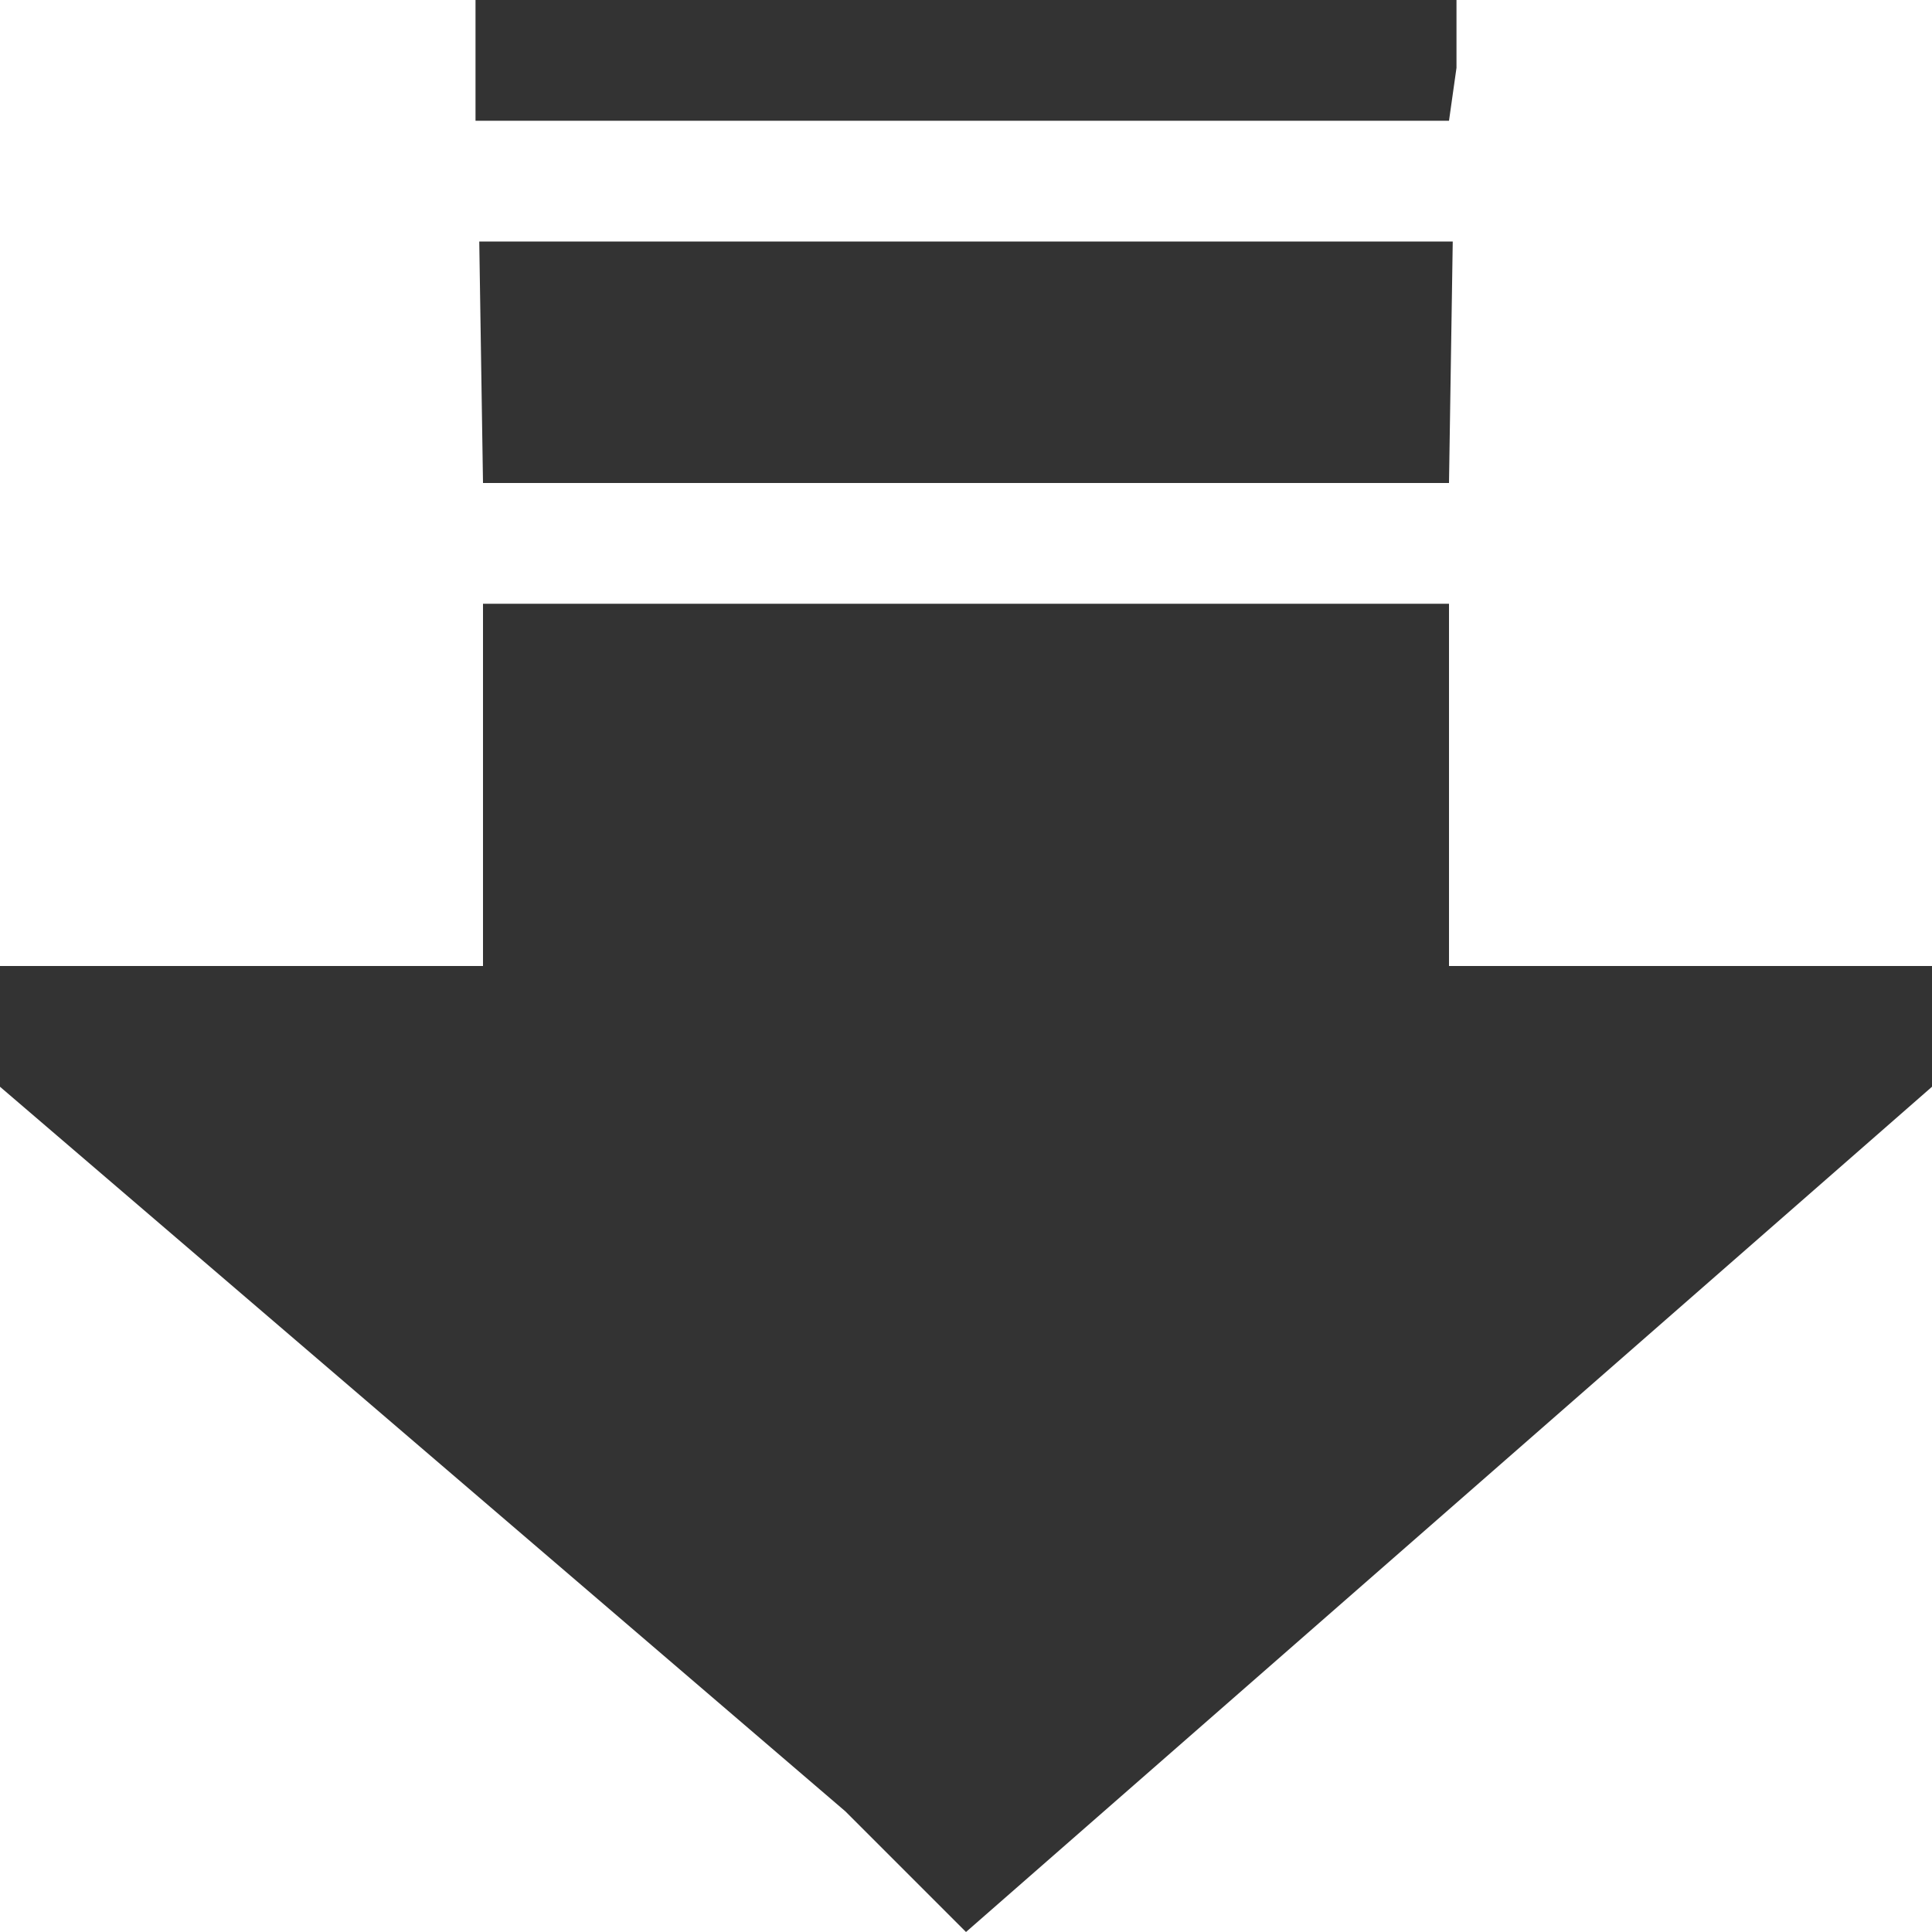
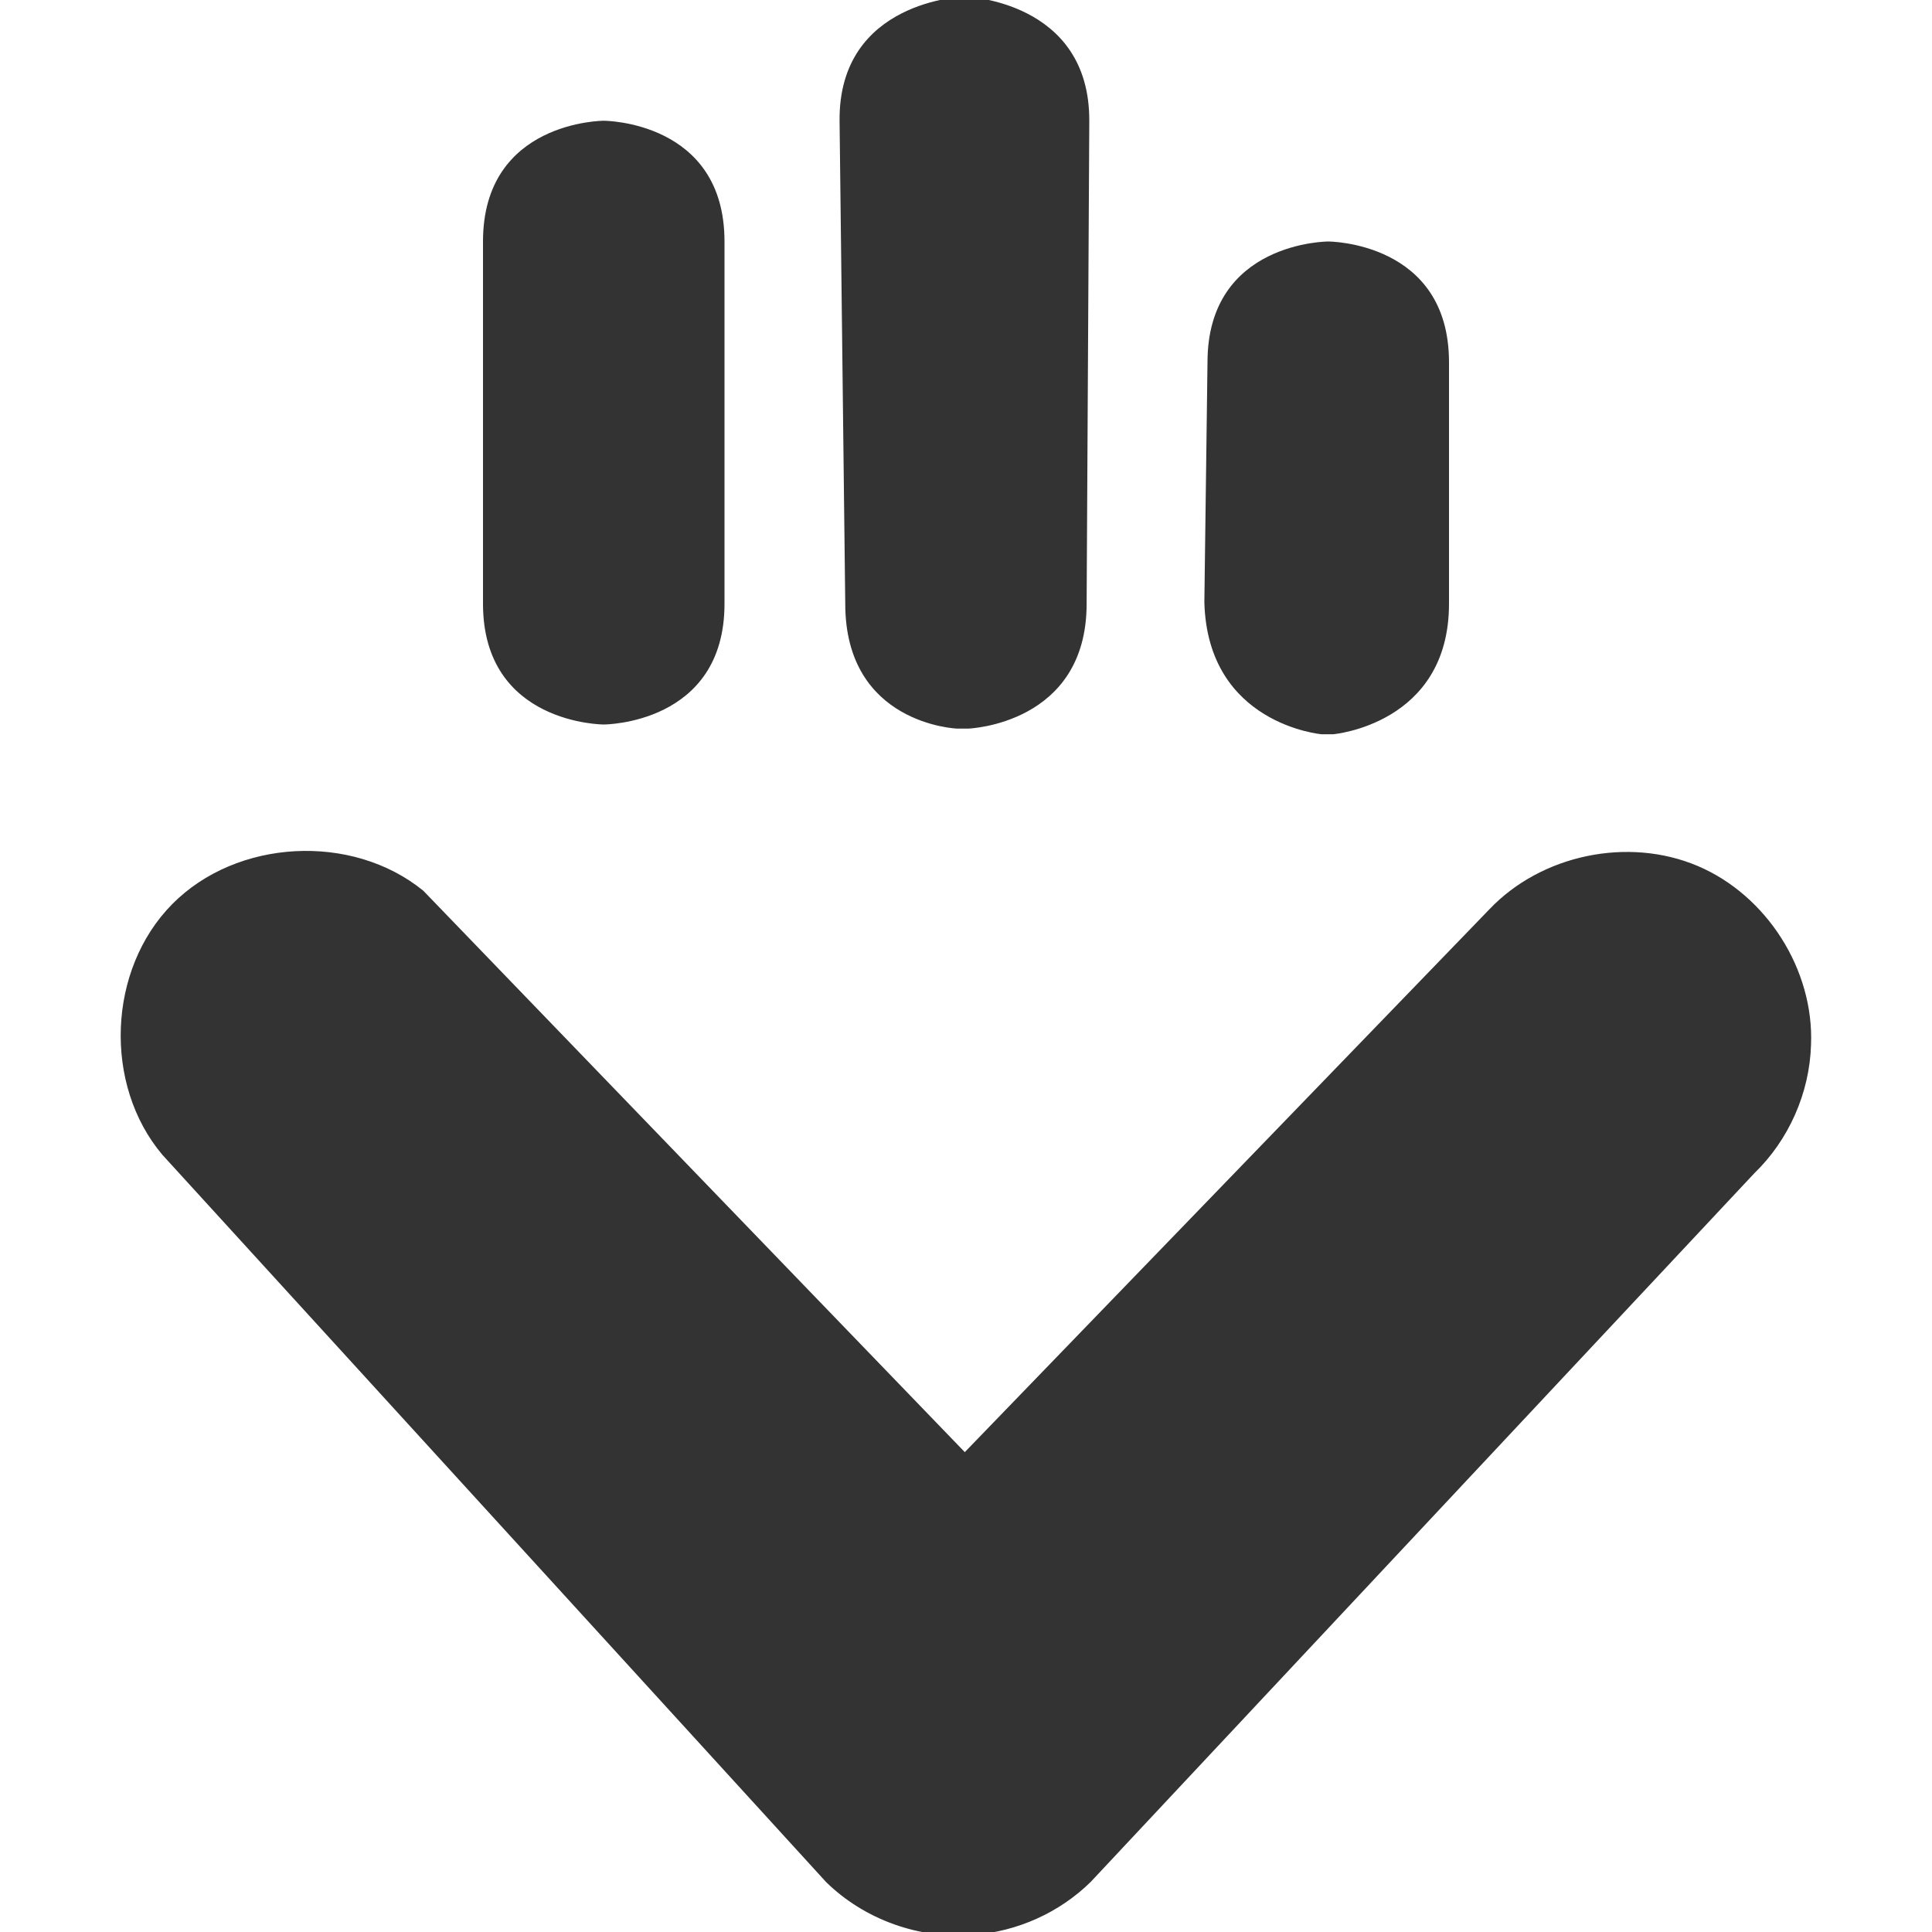
<svg xmlns="http://www.w3.org/2000/svg" xmlns:xlink="http://www.w3.org/1999/xlink" width="16" height="16" id="svg2" version="1.1">
  <defs id="defs4">
    <radialGradient r="10.625" gradientTransform="matrix(2.9176,0,0,0.98823,-150.72,48.929)" cx="62.625" cy="4.625" gradientUnits="userSpaceOnUse" id="radialGradient5550">
      <stop style="stop-color:#000000;stop-opacity:0;" offset="0" id="stop5552" />
      <stop id="stop5556" offset="0.825" style="stop-color:#000000;stop-opacity:0;" />
      <stop offset="1" style="stop-color:#000000;stop-opacity:1;" id="stop5554" />
    </radialGradient>
    <radialGradient id="radialGradient4018" gradientUnits="userSpaceOnUse" cy="4.625" cx="62.625" gradientTransform="matrix(2.9176,0,0,0.98823,-150.72,48.929)" r="10.625">
      <stop id="stop4020" offset="0" style="stop-color:#000000;stop-opacity:0;" />
      <stop id="stop4022" style="stop-color:#000000;stop-opacity:1;" offset="1" />
    </radialGradient>
    <linearGradient id="linearGradient4554">
      <stop id="stop4556" offset="0" style="stop-color:#b7d8d6;stop-opacity:1;" />
      <stop id="stop4558" offset="1" style="stop-color:#6094a5;stop-opacity:1;" />
    </linearGradient>
    <linearGradient id="linearGradient4498" y2="3.082" gradientUnits="userSpaceOnUse" x2="18.379" gradientTransform="matrix(1.2534,0,0,1.2534,1.9192,3.9192)" y1="44.98" x1="18.379">
      <stop id="stop4500" style="stop-color:#6a241f;stop-opacity:1;" offset="0" />
      <stop id="stop4502" style="stop-color:#c2404a;stop-opacity:1;" offset="1" />
    </linearGradient>
    <linearGradient id="linearGradient3952">
      <stop id="stop3954" offset="0" style="stop-color:#f4d65b;stop-opacity:1;" />
      <stop id="stop3956" offset="1" style="stop-color:#967930;stop-opacity:1;" />
    </linearGradient>
    <linearGradient id="linearGradient6201">
      <stop style="stop-color:#ffffff;stop-opacity:1;" offset="0" id="stop6203" />
      <stop style="stop-color:#ebebeb;stop-opacity:1;" offset="1" id="stop6205" />
    </linearGradient>
    <linearGradient id="linearGradient6193">
      <stop style="stop-color:#77b8b4;stop-opacity:1;" offset="0" id="stop6195" />
      <stop style="stop-color:#015f7c;stop-opacity:1;" offset="1" id="stop6197" />
    </linearGradient>
    <linearGradient id="linearGradient4083">
      <stop style="stop-color:#656565;stop-opacity:1;" offset="0" id="stop4085" />
      <stop style="stop-color:#ffffff;stop-opacity:1;" offset="1" id="stop4087" />
    </linearGradient>
    <linearGradient x1="63.397" y1="-12.489" gradientTransform="matrix(2.8014,0,0,2.8014,-142.25,43.835)" x2="63.397" gradientUnits="userSpaceOnUse" y2="5.468" id="linearGradient2499">
      <stop offset="0" style="stop-color:#fff" id="stop4875" />
      <stop offset="1" style="stop-color:#fff;stop-opacity:0" id="stop4877" />
    </linearGradient>
    <radialGradient r="20.397" gradientTransform="matrix(0,2.9914,-3.9485,0,47.755,-64.903)" cx="23.896" cy="3.99" gradientUnits="userSpaceOnUse" id="radialGradient2502">
      <stop offset="0" style="stop-color:#8badea" id="stop2778" />
      <stop offset=".262" style="stop-color:#6396cd" id="stop2780" />
      <stop offset=".661" style="stop-color:#3b7caf" id="stop2782" />
      <stop offset="1" style="stop-color:#194c70" id="stop2784" />
    </radialGradient>
    <linearGradient x1="18.379" y1="44.98" gradientTransform="matrix(1.2534,0,0,1.2534,1.9192,3.9192)" x2="18.379" gradientUnits="userSpaceOnUse" y2="3.082" id="linearGradient2504">
      <stop offset="0" style="stop-color:#1f4b6a" id="stop2788" />
      <stop offset="1" style="stop-color:#4083c2" id="stop2790" />
    </linearGradient>
    <radialGradient r="10.625" gradientTransform="matrix(2.9176,0,0,0.98823,-150.72,48.929)" cx="62.625" cy="4.625" gradientUnits="userSpaceOnUse" id="radialGradient2507">
      <stop offset="0" id="stop8840" />
      <stop offset="1" style="stop-opacity:0" id="stop8842" />
    </radialGradient>
    <linearGradient xlink:href="#linearGradient6201" id="linearGradient6207" x1="64" y1="944.023" x2="64" y2="1033.927" gradientUnits="userSpaceOnUse" gradientTransform="matrix(0.7320353,0,0,0.7320353,17.53217,261.7394)" />
    <linearGradient xlink:href="#linearGradient6201-3" id="linearGradient4309-5" x1="42" y1="988.029" x2="97" y2="988.029" gradientUnits="userSpaceOnUse" gradientTransform="matrix(0.8971962,0,0,0.8971962,0.4205621,107.2398)" />
    <linearGradient id="linearGradient6201-3">
      <stop style="stop-color:#ffffff;stop-opacity:1;" offset="0" id="stop6203-0" />
      <stop style="stop-color:#ebebeb;stop-opacity:1;" offset="1" id="stop6205-9" />
    </linearGradient>
    <linearGradient id="linearGradient6201-39">
      <stop style="stop-color:#ffffff;stop-opacity:1;" offset="0" id="stop6203-6" />
      <stop style="stop-color:#ebebeb;stop-opacity:1;" offset="1" id="stop6205-7" />
    </linearGradient>
    <linearGradient id="linearGradient6201-9">
      <stop style="stop-color:#ffffff;stop-opacity:1;" offset="0" id="stop6203-1" />
      <stop style="stop-color:#ebebeb;stop-opacity:1;" offset="1" id="stop6205-0" />
    </linearGradient>
    <linearGradient xlink:href="#linearGradient3952-8" id="linearGradient6199-8" x1="19.445" y1="926.362" x2="74.706" y2="1043.362" gradientUnits="userSpaceOnUse" />
    <linearGradient id="linearGradient3952-8">
      <stop id="stop3954-4" offset="0" style="stop-color:#f4d65b;stop-opacity:1;" />
      <stop id="stop3956-7" offset="1" style="stop-color:#967930;stop-opacity:1;" />
    </linearGradient>
    <linearGradient xlink:href="#linearGradient3952-8" id="linearGradient6243-7" x1="-15" y1="893.362" x2="74.706" y2="1043.362" gradientUnits="userSpaceOnUse" />
    <linearGradient id="linearGradient3091">
      <stop id="stop3093" offset="0" style="stop-color:#f4d65b;stop-opacity:1;" />
      <stop id="stop3095" offset="1" style="stop-color:#967930;stop-opacity:1;" />
    </linearGradient>
    <linearGradient xlink:href="#linearGradient3952-7" id="linearGradient6199-0" x1="19.445" y1="926.362" x2="74.706" y2="1043.362" gradientUnits="userSpaceOnUse" />
    <linearGradient id="linearGradient3952-7">
      <stop id="stop3954-3" offset="0" style="stop-color:#f4d65b;stop-opacity:1;" />
      <stop id="stop3956-8" offset="1" style="stop-color:#967930;stop-opacity:1;" />
    </linearGradient>
    <linearGradient xlink:href="#linearGradient3952-7" id="linearGradient6243-8" x1="-15" y1="893.362" x2="74.706" y2="1043.362" gradientUnits="userSpaceOnUse" />
    <linearGradient id="linearGradient3921">
      <stop id="stop3923" offset="0" style="stop-color:#f4d65b;stop-opacity:1;" />
      <stop id="stop3925" offset="1" style="stop-color:#967930;stop-opacity:1;" />
    </linearGradient>
    <linearGradient xlink:href="#linearGradient3952-8-5" id="linearGradient3902-7" gradientUnits="userSpaceOnUse" gradientTransform="translate(0.01587145,2e-5)" x1="55.445" y1="956.362" x2="74.706" y2="1043.362" />
    <linearGradient id="linearGradient3952-8-5">
      <stop id="stop3954-4-9" offset="0" style="stop-color:#f4d65b;stop-opacity:1;" />
      <stop id="stop3956-7-4" offset="1" style="stop-color:#967930;stop-opacity:1;" />
    </linearGradient>
    <linearGradient xlink:href="#linearGradient3952-8-5" id="linearGradient3904-3" gradientUnits="userSpaceOnUse" gradientTransform="translate(0.01587145,2e-5)" x1="-15" y1="893.362" x2="74.706" y2="1043.362" />
    <linearGradient id="linearGradient3974">
      <stop id="stop3976" offset="0" style="stop-color:#f4d65b;stop-opacity:1;" />
      <stop id="stop3978" offset="1" style="stop-color:#967930;stop-opacity:1;" />
    </linearGradient>
    <linearGradient xlink:href="#linearGradient3952-6" id="linearGradient6199-7" x1="19.445" y1="926.362" x2="74.706" y2="1043.362" gradientUnits="userSpaceOnUse" />
    <linearGradient id="linearGradient3952-6">
      <stop id="stop3954-35" offset="0" style="stop-color:#f4d65b;stop-opacity:1;" />
      <stop id="stop3956-5" offset="1" style="stop-color:#967930;stop-opacity:1;" />
    </linearGradient>
    <linearGradient xlink:href="#linearGradient3952-6" id="linearGradient6243-0" x1="-15" y1="893.362" x2="74.706" y2="1043.362" gradientUnits="userSpaceOnUse" />
    <linearGradient id="linearGradient4039">
      <stop id="stop4041" offset="0" style="stop-color:#f4d65b;stop-opacity:1;" />
      <stop id="stop4043" offset="1" style="stop-color:#967930;stop-opacity:1;" />
    </linearGradient>
    <radialGradient xlink:href="#linearGradient3952-8-5-3" id="radialGradient4014-0" cx="61.187" cy="1039.32" fx="60.48" fy="986.402" r="61.016" gradientTransform="matrix(0.6475618,-0.1595092,0.1316181,0.5343321,-145.8032,494.8308)" gradientUnits="userSpaceOnUse" />
    <linearGradient id="linearGradient3952-8-5-3">
      <stop id="stop3954-4-9-6" offset="0" style="stop-color:#f4d65b;stop-opacity:1;" />
      <stop id="stop3956-7-4-9" offset="1" style="stop-color:#967930;stop-opacity:1;" />
    </linearGradient>
    <radialGradient xlink:href="#linearGradient3952-8-5-5" id="radialGradient4014-3" cx="61.187" cy="1039.32" fx="60.48" fy="986.402" r="61.016" gradientTransform="matrix(0.6475618,-0.1595092,0.1316181,0.5343321,-145.8032,494.8308)" gradientUnits="userSpaceOnUse" />
    <linearGradient id="linearGradient3952-8-5-5">
      <stop id="stop3954-4-9-5" offset="0" style="stop-color:#f4d65b;stop-opacity:1;" />
      <stop id="stop3956-7-4-4" offset="1" style="stop-color:#967930;stop-opacity:1;" />
    </linearGradient>
    <linearGradient xlink:href="#linearGradient3952-5" id="linearGradient6199-6" x1="19.445" y1="926.362" x2="74.706" y2="1043.362" gradientUnits="userSpaceOnUse" gradientTransform="matrix(0.4998691,0,0,0.4998691,0.00837724,526.3104)" />
    <linearGradient id="linearGradient3952-5">
      <stop id="stop3954-1" offset="0" style="stop-color:#f4d65b;stop-opacity:1;" />
      <stop id="stop3956-0" offset="1" style="stop-color:#967930;stop-opacity:1;" />
    </linearGradient>
    <linearGradient xlink:href="#linearGradient3952-5" id="linearGradient6243-2" x1="-15" y1="893.362" x2="74.706" y2="1043.362" gradientUnits="userSpaceOnUse" gradientTransform="matrix(0.4998691,0,0,0.4998691,0.00837724,526.3104)" />
    <linearGradient id="linearGradient5391">
      <stop id="stop5393" offset="0" style="stop-color:#f4d65b;stop-opacity:1;" />
      <stop id="stop5395" offset="1" style="stop-color:#967930;stop-opacity:1;" />
    </linearGradient>
    <linearGradient xlink:href="#linearGradient3952-5" id="linearGradient5434" gradientUnits="userSpaceOnUse" gradientTransform="matrix(0.1557413,0,0,0.1556968,2.032555,886.4773)" x1="19.445" y1="926.362" x2="74.706" y2="1043.362" />
    <linearGradient xlink:href="#linearGradient3952-5-2" id="linearGradient5434-3" gradientUnits="userSpaceOnUse" gradientTransform="matrix(0.4998691,0,0,0.4998691,0.00837724,-462.0518)" x1="19.445" y1="926.362" x2="74.706" y2="1043.362" />
    <linearGradient id="linearGradient3952-5-2">
      <stop id="stop3954-1-0" offset="0" style="stop-color:#f4d65b;stop-opacity:1;" />
      <stop id="stop3956-0-8" offset="1" style="stop-color:#967930;stop-opacity:1;" />
    </linearGradient>
    <linearGradient xlink:href="#linearGradient3952-5-4" id="linearGradient5434-8" gradientUnits="userSpaceOnUse" gradientTransform="matrix(0.4998691,0,0,0.4998691,0.00837724,526.3104)" x1="19.445" y1="926.362" x2="74.706" y2="1043.362" />
    <linearGradient id="linearGradient3952-5-4">
      <stop id="stop3954-1-6" offset="0" style="stop-color:#f4d65b;stop-opacity:1;" />
      <stop id="stop3956-0-1" offset="1" style="stop-color:#967930;stop-opacity:1;" />
    </linearGradient>
    <linearGradient xlink:href="#linearGradient3952-68" id="linearGradient6199-5" x1="19.445" y1="926.362" x2="74.706" y2="1043.362" gradientUnits="userSpaceOnUse" gradientTransform="matrix(0.4998691,0,0,0.4998691,0.00837724,526.3104)" />
    <linearGradient id="linearGradient3952-68">
      <stop id="stop3954-8" offset="0" style="stop-color:#f4d65b;stop-opacity:1;" />
      <stop id="stop3956-6" offset="1" style="stop-color:#967930;stop-opacity:1;" />
    </linearGradient>
    <linearGradient xlink:href="#linearGradient3952-5-27" id="linearGradient5434-4" gradientUnits="userSpaceOnUse" gradientTransform="matrix(0.4998691,0,0,0.4998691,0.00837724,526.3104)" x1="19.445" y1="926.362" x2="74.706" y2="1043.362" />
    <linearGradient id="linearGradient3952-5-27">
      <stop id="stop3954-1-7" offset="0" style="stop-color:#f4d65b;stop-opacity:1;" />
      <stop id="stop3956-0-9" offset="1" style="stop-color:#967930;stop-opacity:1;" />
    </linearGradient>
    <linearGradient xlink:href="#linearGradient3952-5-27" id="linearGradient5631" gradientUnits="userSpaceOnUse" gradientTransform="matrix(0.1557413,0,0,0.1556968,2.032555,886.4773)" x1="19.445" y1="926.362" x2="74.706" y2="1043.362" />
  </defs>
  <g id="layer1" transform="translate(0,-1036.362)">
-     <path style="font-size:medium;font-style:normal;font-variant:normal;font-weight:normal;font-stretch:normal;text-indent:0;text-align:start;text-decoration:none;line-height:normal;letter-spacing:normal;word-spacing:normal;text-transform:none;direction:ltr;block-progression:tb;writing-mode:lr-tb;text-anchor:start;baseline-shift:baseline;opacity:0.8;color:#000000;fill:#000000;fill-opacity:1;stroke:none;stroke-width:1.1;marker:none;visibility:visible;display:inline;overflow:visible;enable-background:accumulate;font-family:Sans;-inkscape-font-specification:Sans" d="M 3.938 0 L 3.938 0.562 L 3.938 1 L 12 1 L 12.062 0.562 L 12.062 0 L 11.5 0 L 4.5 0 L 3.938 0 z M 3.969 2 L 4 4 L 12 4 L 12.031 2 L 3.969 2 z M 4 5 L 4 8 L 2 8 L 1 8 L 0 8 L 0 9 L 7 15 L 8 16 L 16 9 L 16 8 L 15 8 L 13 8 L 12 8 L 12 5 L 4 5 z " transform="translate(0,1036.362)" id="path3825" />
+     <path style="font-size:medium;font-style:normal;font-variant:normal;font-weight:normal;font-stretch:normal;text-indent:0;text-align:start;text-decoration:none;line-height:normal;letter-spacing:normal;word-spacing:normal;text-transform:none;direction:ltr;block-progression:tb;writing-mode:lr-tb;text-anchor:start;baseline-shift:baseline;opacity:0.8;color:#000000;fill:#000000;fill-opacity:1;stroke:none;stroke-width:6;marker:none;visibility:visible;display:inline;overflow:visible;enable-background:accumulate;font-family:Sans;-inkscape-font-specification:Sans" d="m 8.062,1052.385 c 0.362,-0.026 0.713,-0.184 0.971,-0.438 l 5.495,-5.868 c 0.286,-0.276 0.458,-0.666 0.47,-1.062 0.027,-0.622 -0.366,-1.241 -0.94,-1.484 -0.575,-0.243 -1.293,-0.093 -1.723,0.359 l -4.345,4.496 -4.484,-4.649 c -0.59,-0.481 -1.546,-0.43 -2.08,0.111 -0.535,0.541 -0.572,1.495 -0.081,2.076 l 5.495,6.021 c 0.318,0.313 0.777,0.477 1.222,0.438 z m 2.977,-9.942 c 0,0 0.961,-0.081 0.961,-1.081 l 0,-2 c 0,-1 -1,-1 -1,-1 0,0 -1,0 -1,1 l -0.026,1.987 c 0.026,1.013 0.972,1.094 0.972,1.094 z m -3.02,-0.047 c 0,0 0.98,-0.034 0.98,-1.034 l 0.022,-3.997 c 0.005,-1.003 -1.034,-1.031 -1.034,-1.031 0,0 -1.045,0.028 -1.034,1.031 L 7,1041.362 c 0,1 0.926,1.034 0.926,1.034 z M 5,1042.362 c 0,0 1,0 1,-1 l 0,-3 c 0,-1 -1,-1 -1,-1 0,0 -1,0 -1,1 l 0,3 c 0,1 1,1 1,1 z" id="path27" />
  </g>
</svg>
